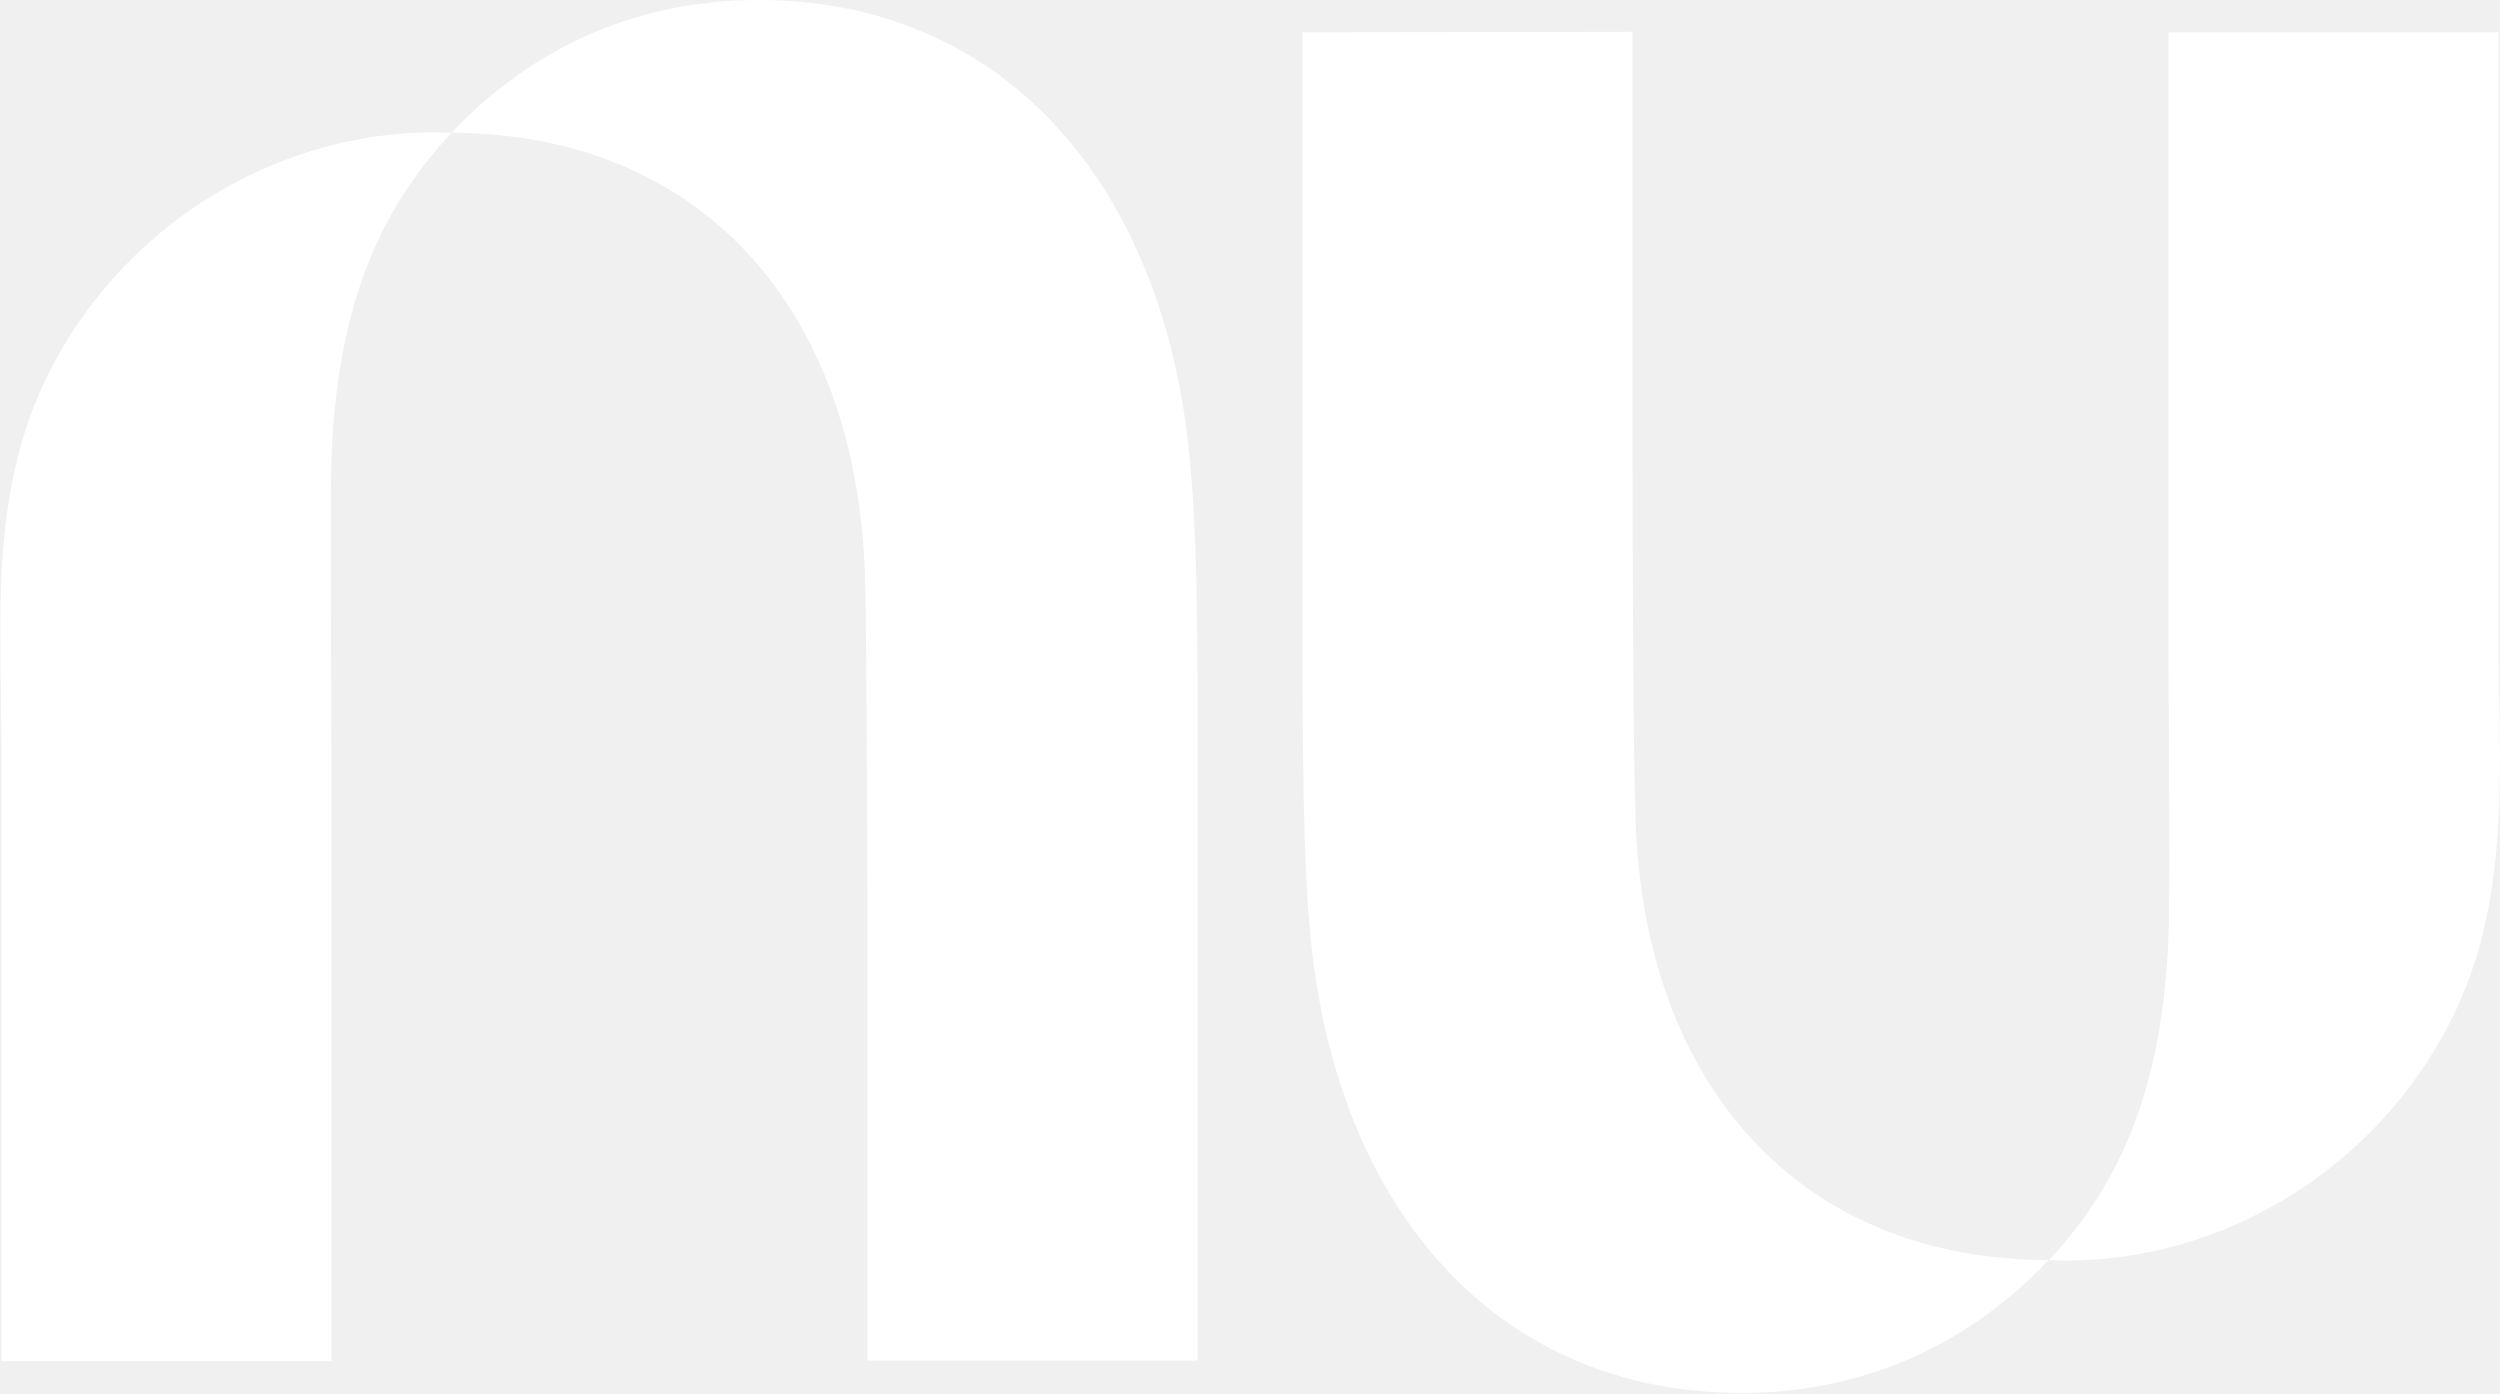
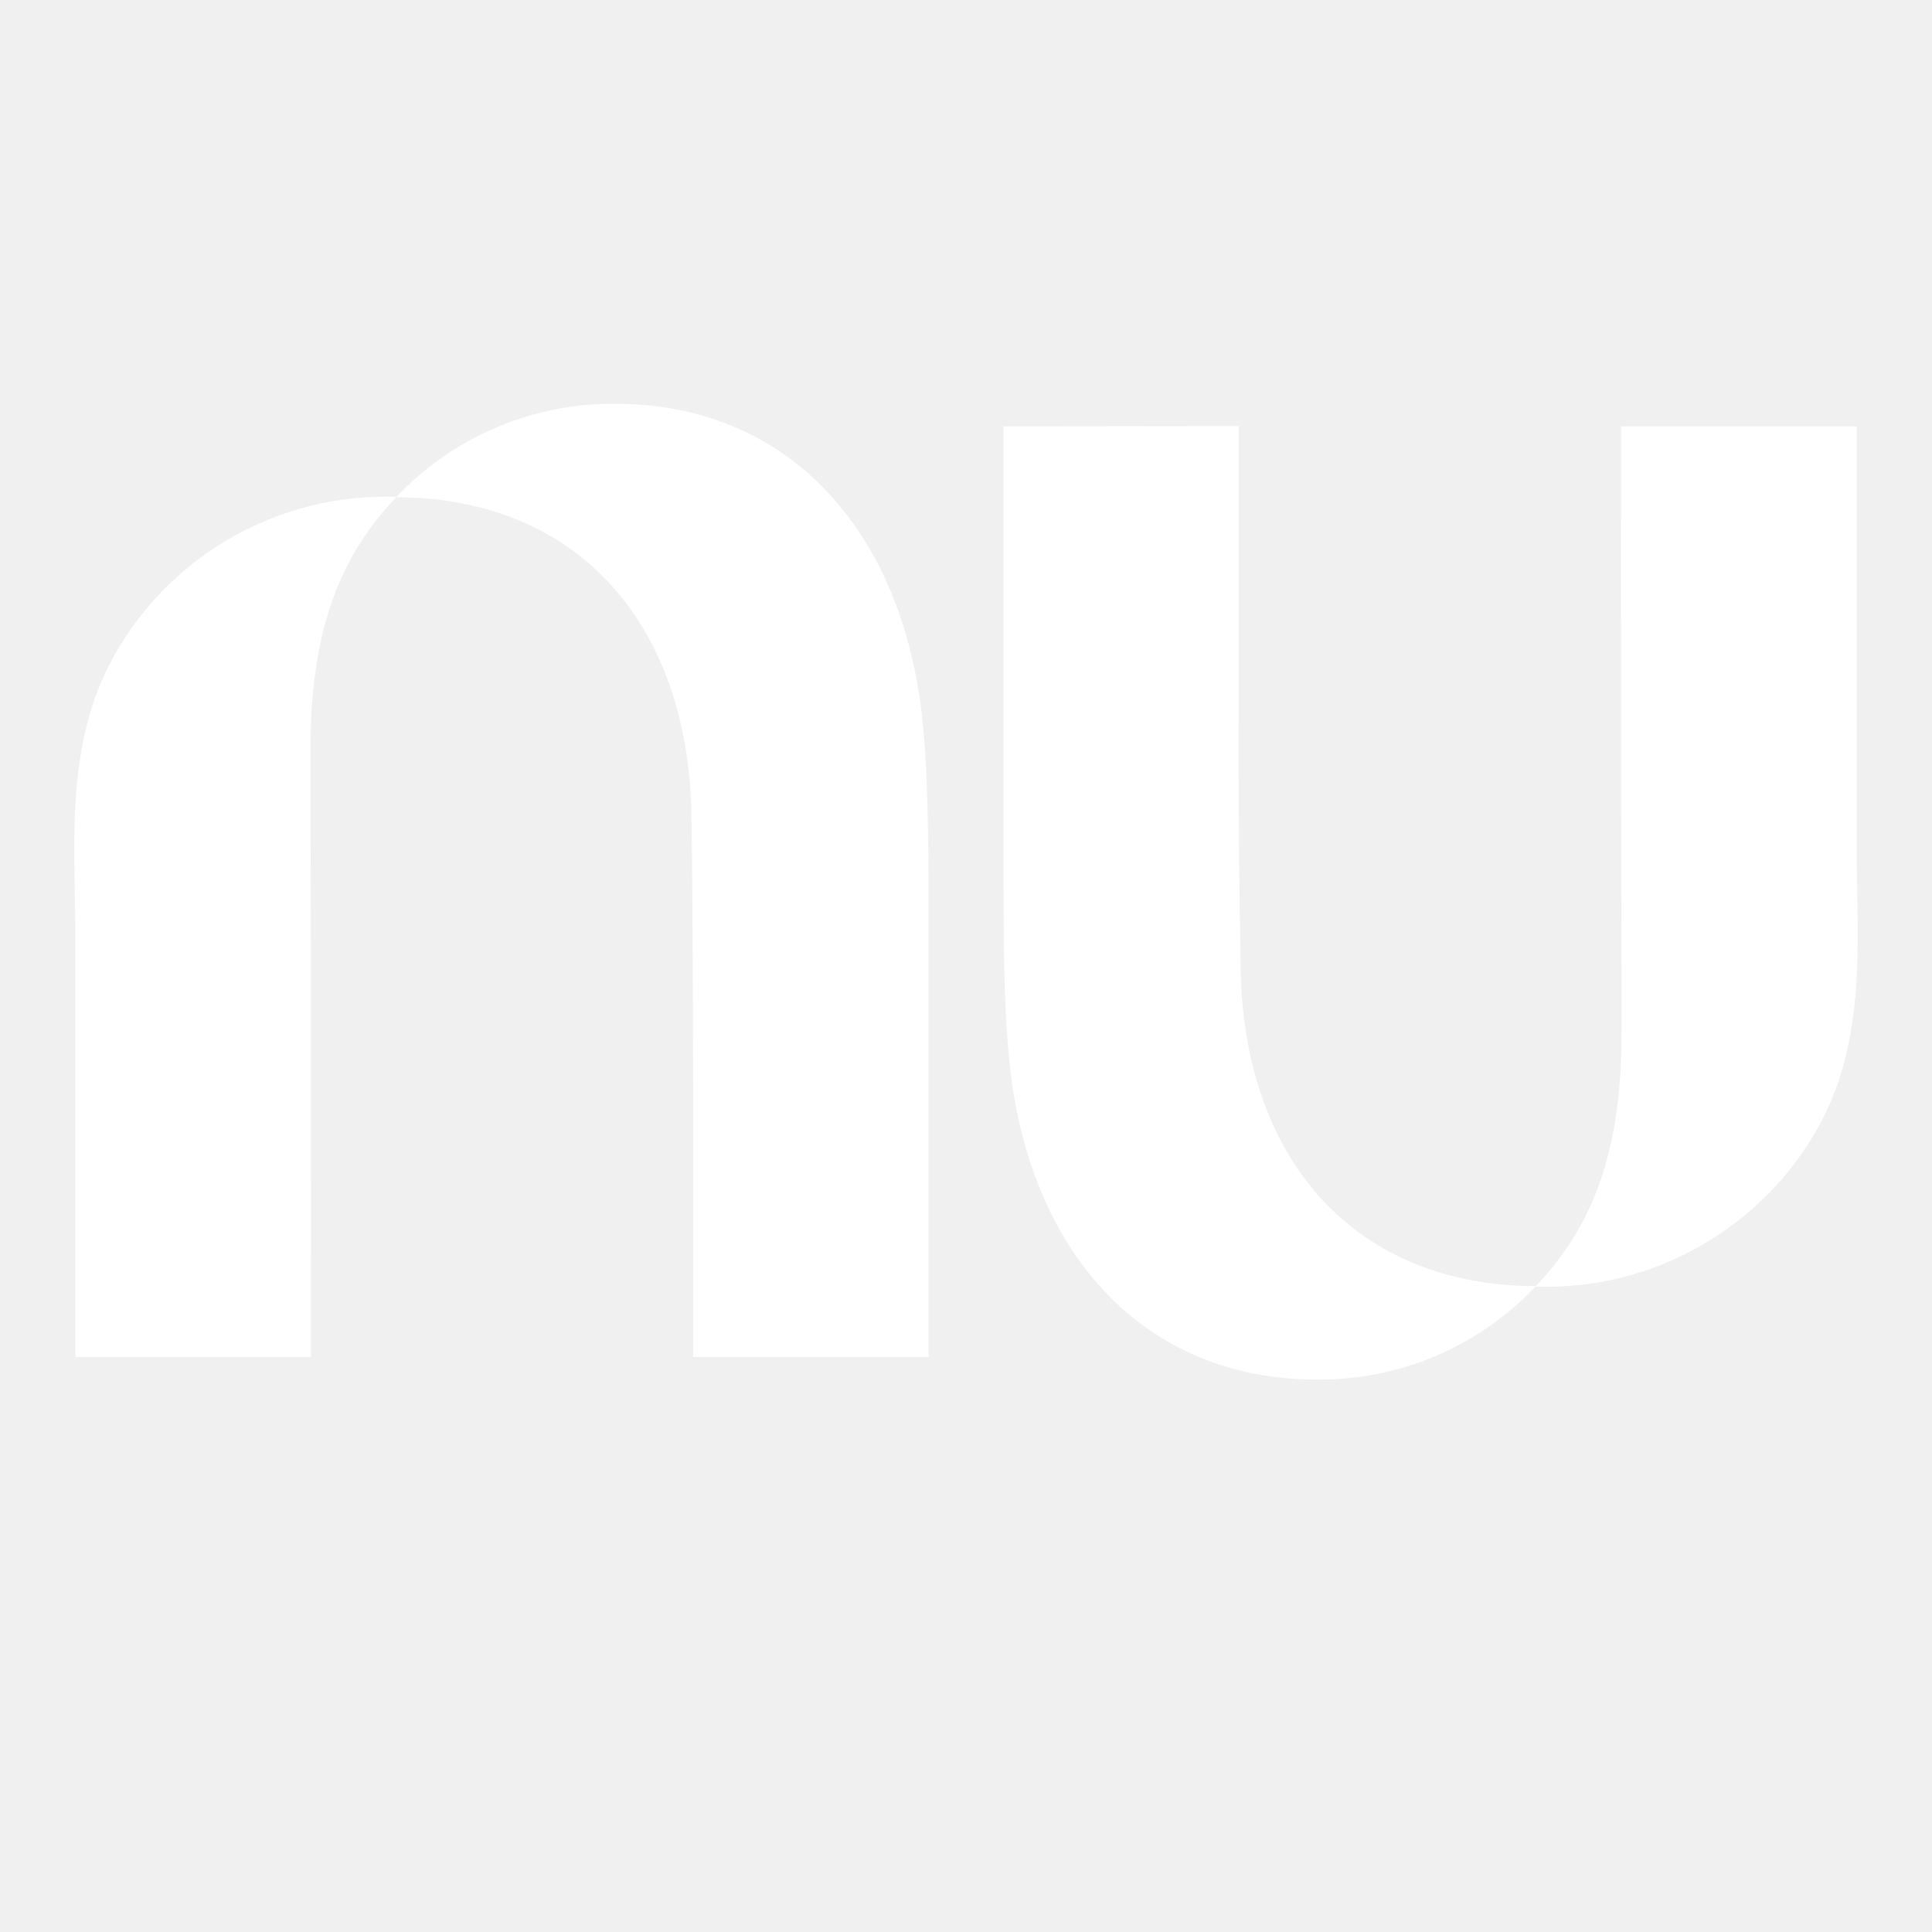
- <svg xmlns="http://www.w3.org/2000/svg" width="122" height="68" viewBox="0 0 122 68" fill="none">
-   <g clip-path="url(#clip0_4_83)">
-     <path d="M22.033 6.482C25.888 2.391 30.988 0 37.015 0C48.727 0 56.486 8.626 57.974 21.566C58.462 25.78 58.462 31.695 58.438 38.547V66.398H42.334V47.395C42.334 47.395 42.31 31.129 42.212 28.073C41.773 14.837 34.014 6.507 22.033 6.482C18.398 10.376 16.47 15.084 16.177 22.305C16.128 23.316 16.153 26.89 16.153 31.572C16.153 34.012 16.177 36.748 16.177 39.607V66.423H0.073V37.167C0.073 36.157 0.049 35.146 0.049 34.136C0.024 32.09 -0.024 30.044 0.073 27.998C0.244 24.597 0.83 21.245 2.416 18.14C6.002 11.042 13.371 6.457 21.204 6.457C21.472 6.457 21.74 6.482 22.033 6.482Z" fill="white" />
-     <path d="M121.927 40.002C122.024 37.956 122 35.91 121.951 33.864C121.927 32.854 121.927 31.843 121.927 30.833V1.577H105.823V28.393C105.823 31.252 105.823 33.988 105.847 36.428C105.872 41.135 105.872 44.709 105.823 45.695C105.53 52.916 103.602 57.624 99.991 61.493C88.011 61.493 80.227 53.163 79.812 39.928C79.715 36.896 79.666 29.329 79.666 20.605V1.553L63.562 1.577V29.428C63.562 36.28 63.562 42.22 64.026 46.41C65.514 59.349 73.273 67.975 84.985 67.975C90.988 67.975 96.112 65.585 99.967 61.493C100.235 61.493 100.504 61.518 100.796 61.518C108.653 61.518 115.998 56.934 119.584 49.836C121.17 46.73 121.756 43.403 121.927 40.002Z" fill="white" />
-   </g>
-   <defs>
-     <clipPath id="clip0_4_83">
-       <rect width="122" height="68" fill="white" />
-     </clipPath>
-   </defs>
+ <svg xmlns="http://www.w3.org/2000/svg" width="123px" height="123px" viewBox="0 0 24 26">
+   <path fill="#FFFFFF" d="M7.28 5.434a4 4 0 0 0-2.944 1.252h-.002q-.08-.003-.162-.002A4.19 4.19 0 0 0 .473 8.94c-.308.6-.423 1.244-.459 1.9c-.032.589 0 1.186 0 1.77v5.652h3.17s.002-2.784 0-5.178c-.001-1.611-.012-3.047 0-3.342c.056-1.394.437-2.305 1.148-3.05c2.359.001 3.886 1.608 3.97 4.167c.02.588.026 3.73.026 3.73v3.673h3.168v-4.965c0-1.5.013-2.8-.092-3.695c-.292-2.5-1.82-4.168-4.124-4.168m8.39.3l-3.166.004v4.965c0 1.501-.013 2.8.092 3.695c.292 2.5 1.82 4.168 4.124 4.168a4 4 0 0 0 2.944-1.252h.002q.081.003.164.002c1.543 0 2.99-.883 3.697-2.255c.309-.6.423-1.245.459-1.9c.032-.59 0-1.187 0-1.77V5.738h-3.17s-.002 2.784 0 5.178c.002 1.611.012 3.047 0 3.342c-.056 1.393-.437 2.305-1.148 3.05c-2.359-.001-3.886-1.609-3.97-4.167a156 156 0 0 1-.028-3.733Z" />
</svg>
